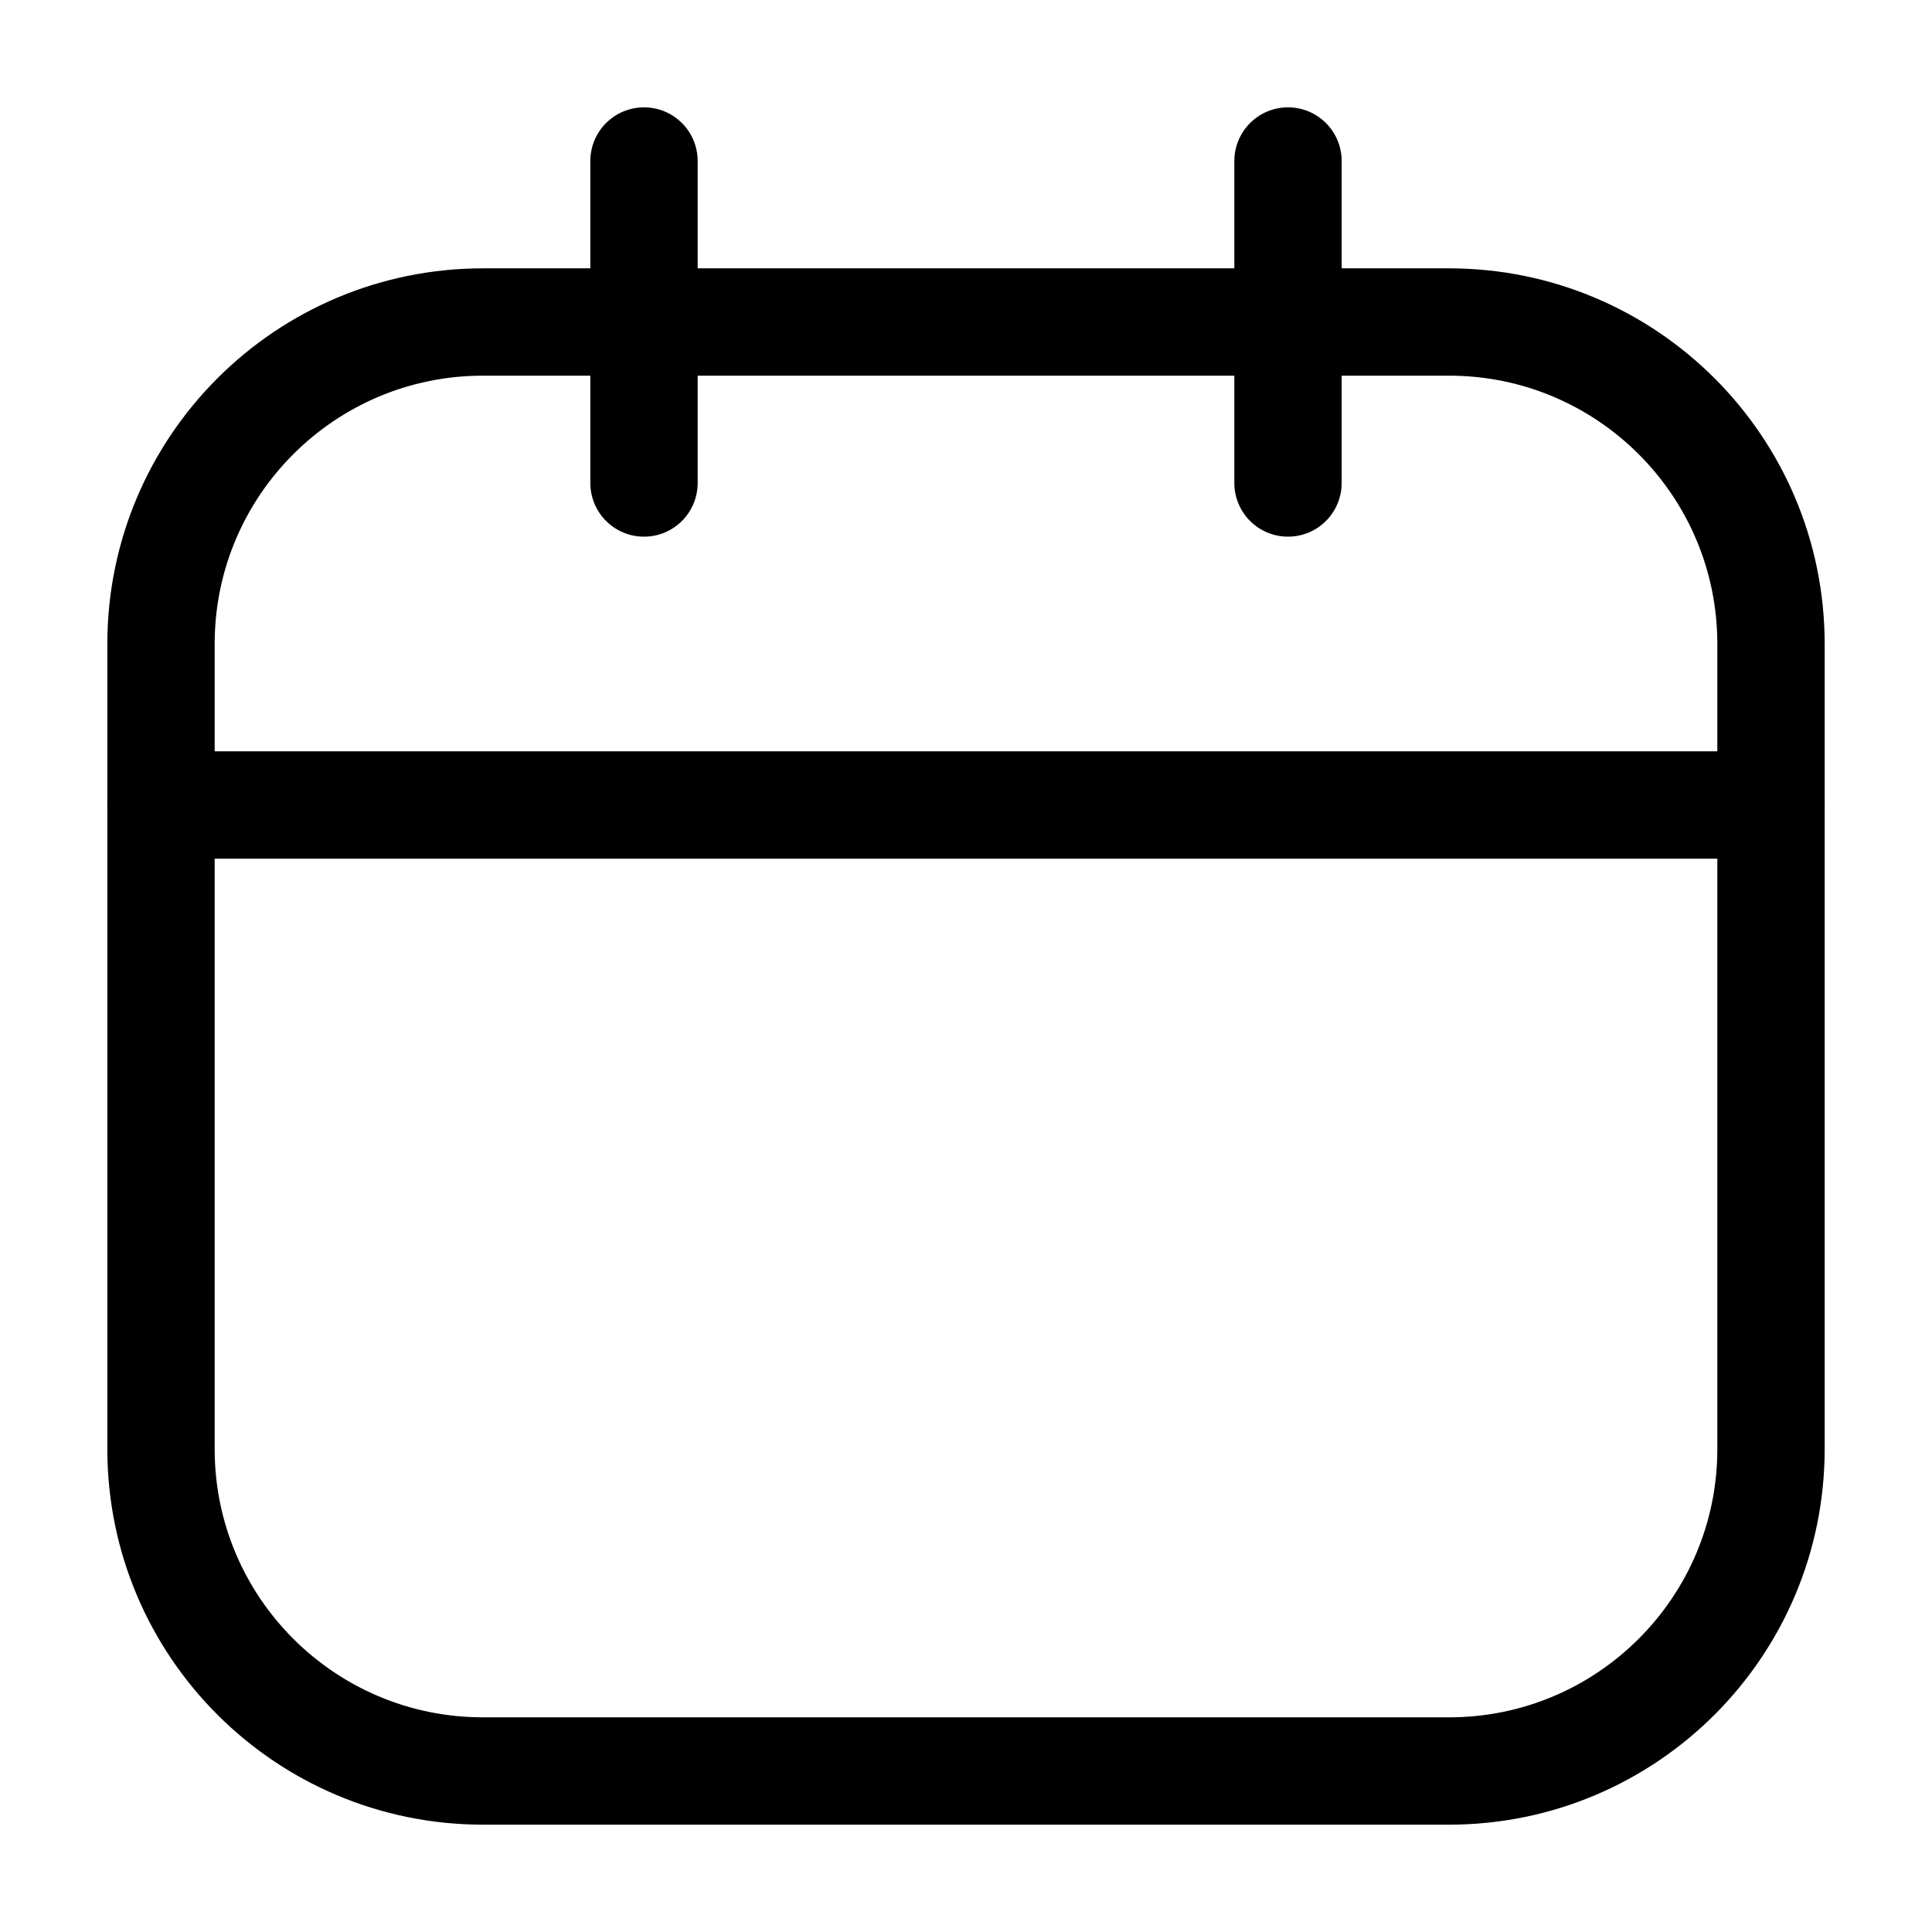
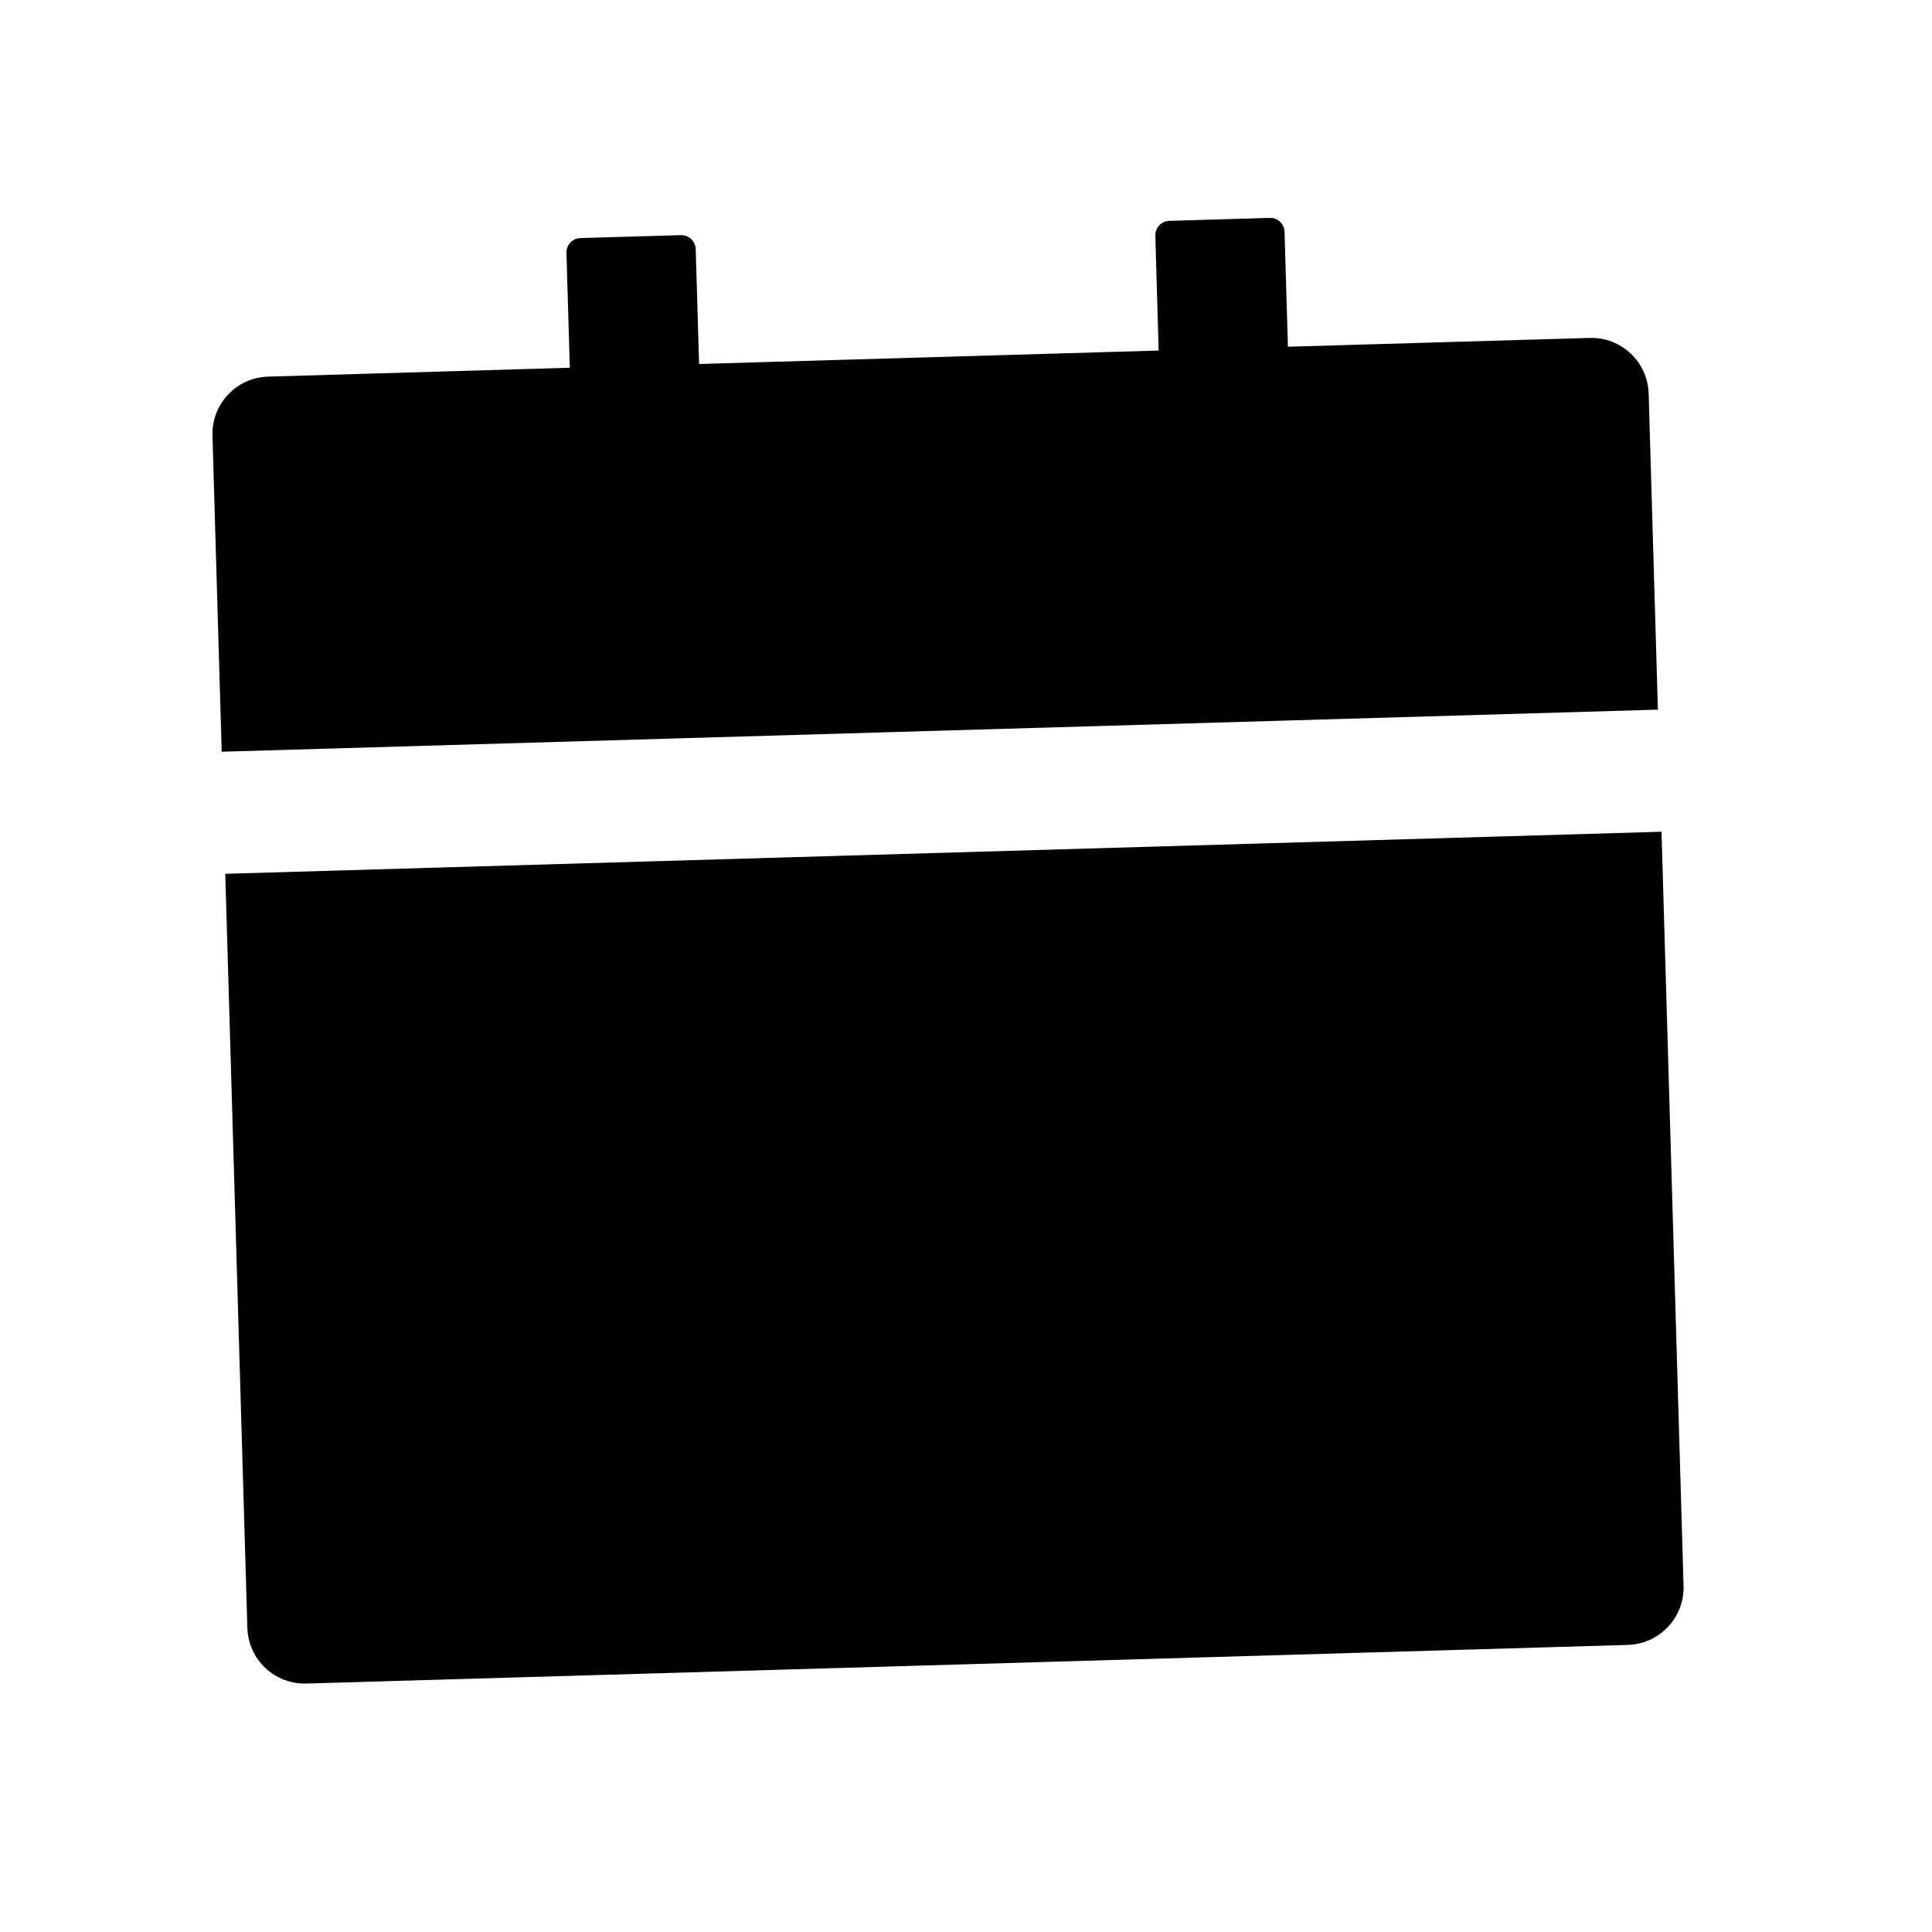
- <svg xmlns="http://www.w3.org/2000/svg" width="36" height="36" viewBox="0 0 36 36" fill="none">
-   <path d="M27 6H9C5.686 6 3 8.686 3 12V27C3 30.314 5.686 33 9 33H27C30.314 33 33 30.314 33 27V12C33 8.686 30.314 6 27 6Z" stroke="black" stroke-width="2" stroke-linecap="round" stroke-linejoin="round" />
-   <path d="M12 3V9M24 3V9M3 15H33" stroke="black" stroke-width="2" stroke-linecap="round" stroke-linejoin="round" />
+ <svg xmlns="http://www.w3.org/2000/svg" width="23" height="23" viewBox="0 0 32 32" fill="none">
+   <path d="M4.097 26.962C4.112 27.488 4.55 27.901 5.076 27.885L26.962 27.245C27.488 27.229 27.901 26.791 27.885 26.265L27.52 13.776L3.731 14.473L4.097 26.962ZM26.328 5.597L21.332 5.743L21.276 3.84C21.273 3.709 21.163 3.605 21.032 3.609L19.366 3.658C19.236 3.662 19.132 3.772 19.136 3.903L19.191 5.806L11.579 6.029L11.523 4.126C11.519 3.995 11.409 3.891 11.278 3.895L9.613 3.943C9.482 3.947 9.378 4.057 9.382 4.188L9.438 6.091L4.442 6.238C3.916 6.253 3.503 6.691 3.519 7.217L3.672 12.451L27.46 11.754L27.307 6.521C27.292 5.994 26.854 5.581 26.328 5.597Z" fill="black" />
</svg>
